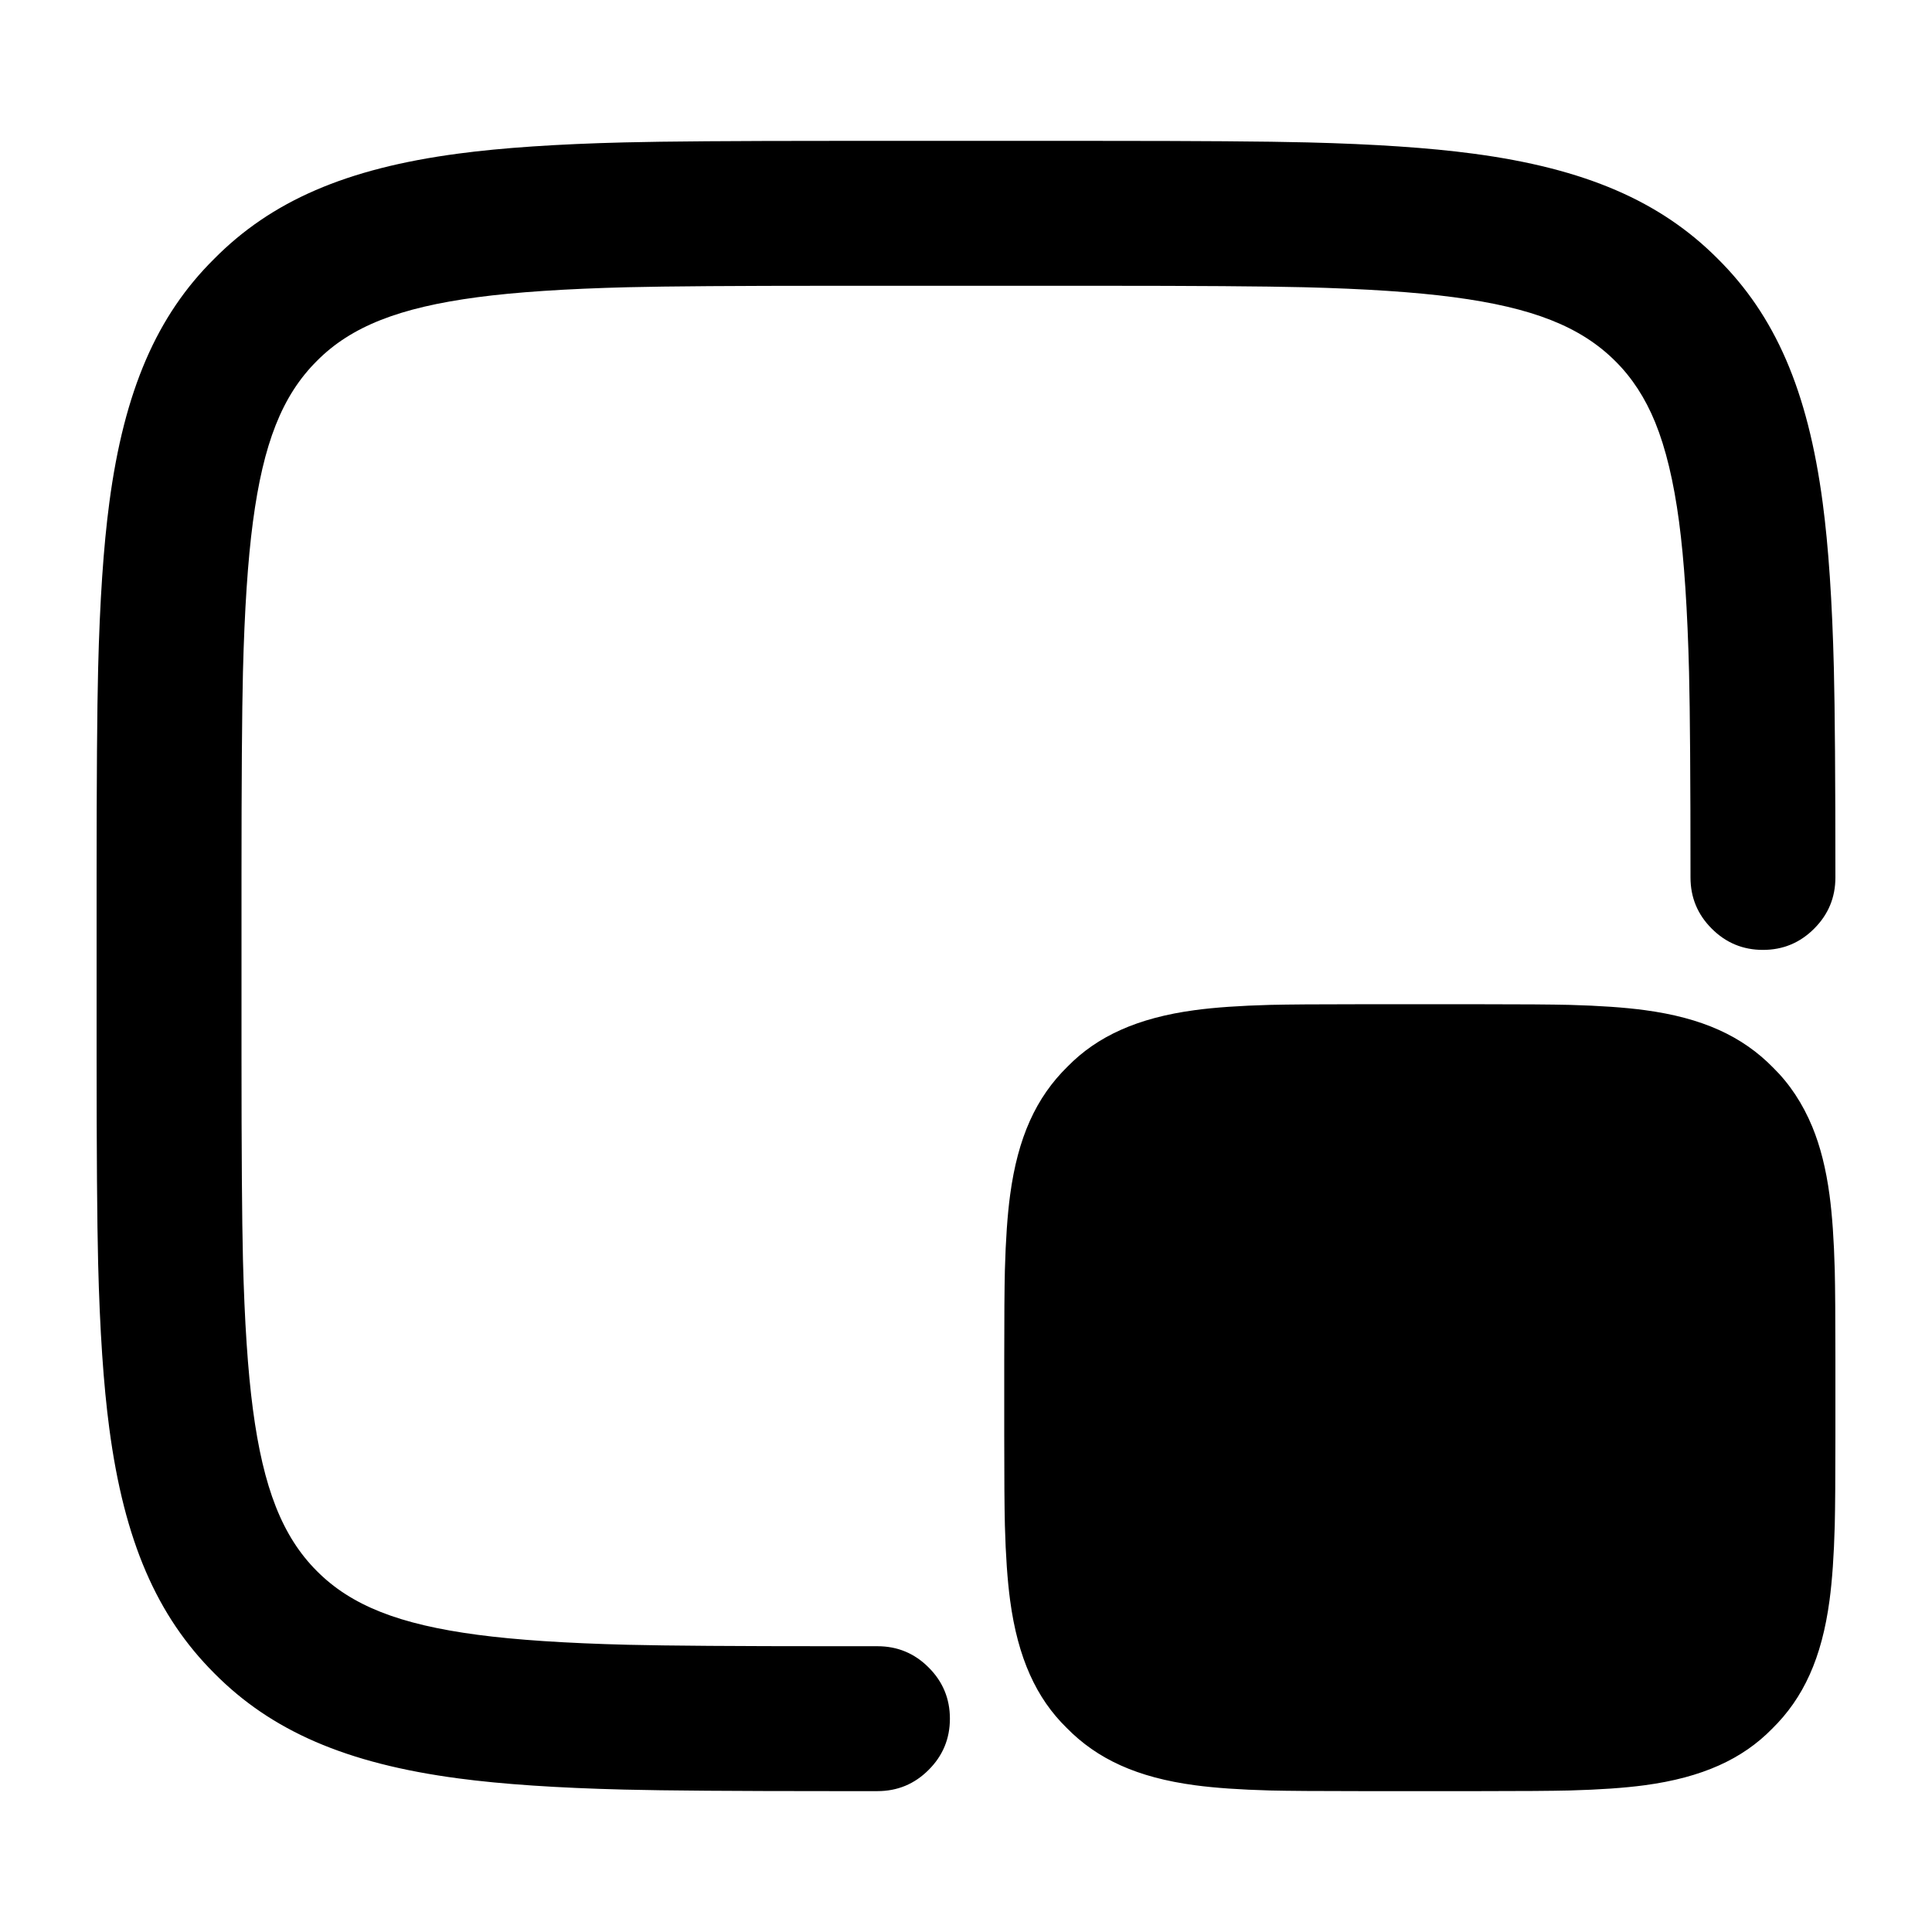
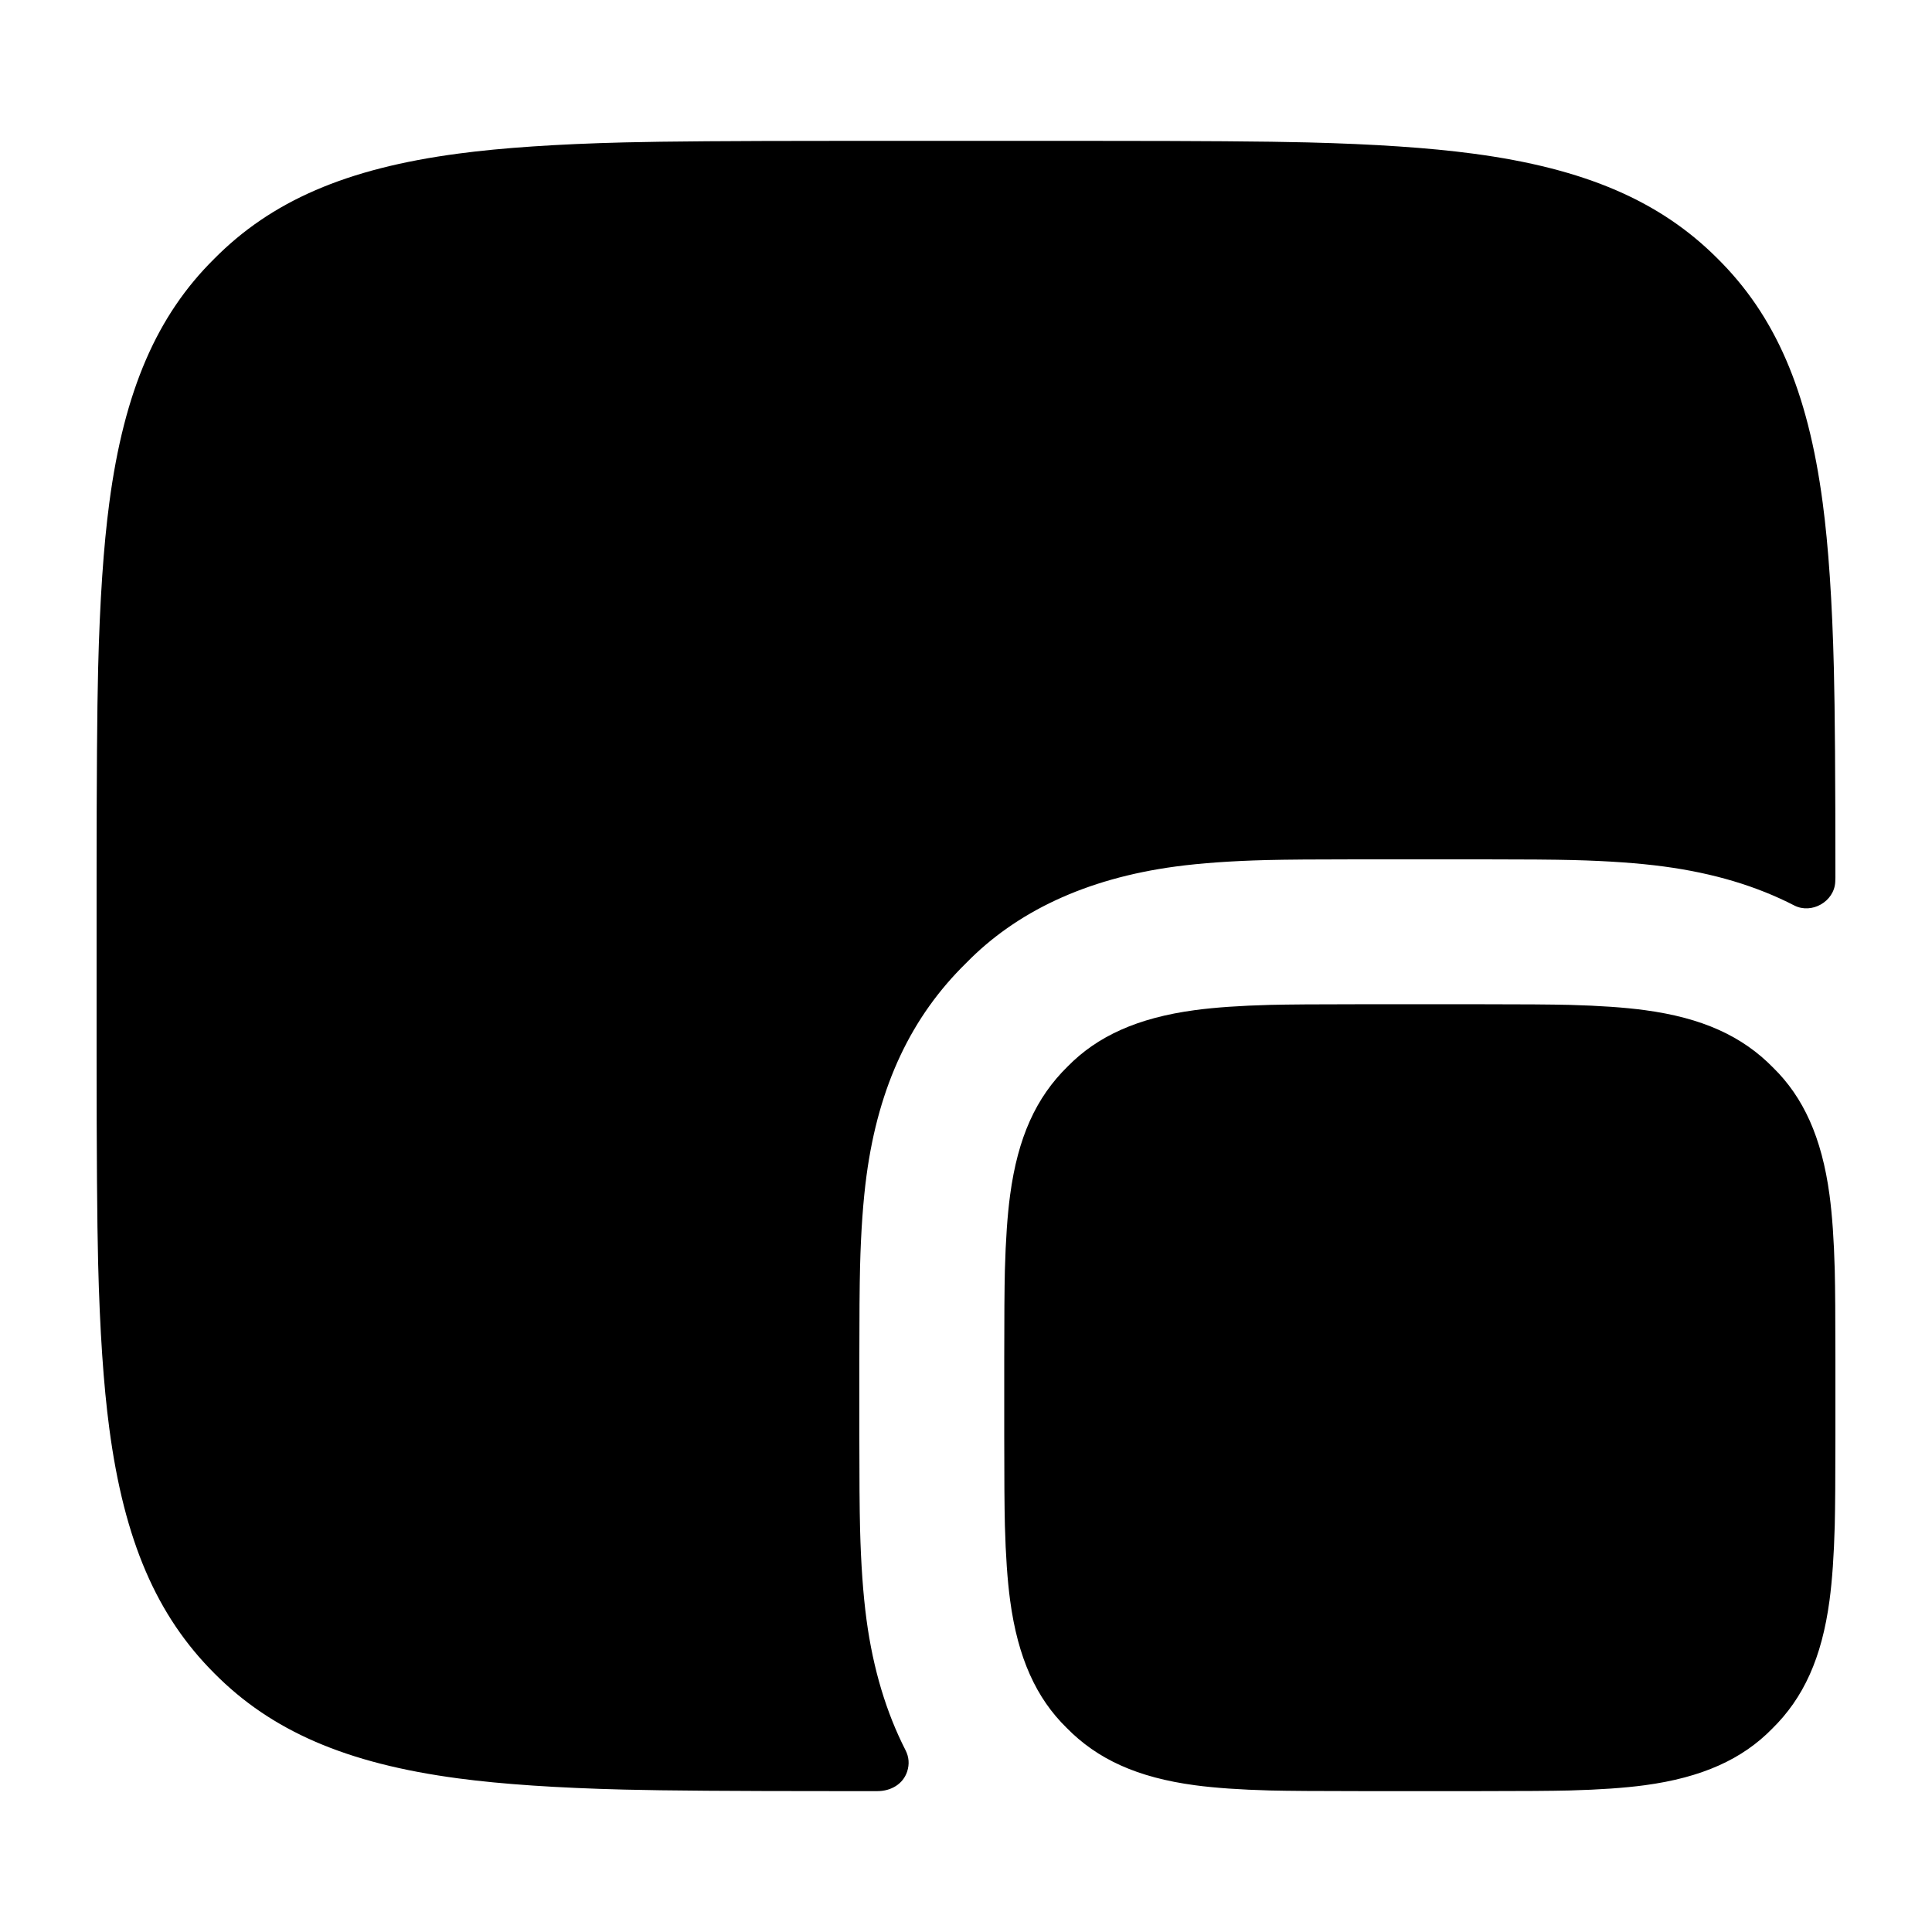
<svg viewBox="0 0 24 24" fill="none">
-   <path d="M22.514 14Q22.662 14.359 22.727 14.845Q22.777 15.218 22.792 15.778Q22.8 16.109 22.8 16.895V17.83Q22.8 18.616 22.792 18.947Q22.777 19.507 22.727 19.88C22.631 20.597 22.404 21.093 22.013 21.476C21.646 21.851 21.147 22.081 20.43 22.177Q20.057 22.227 19.497 22.242Q19.166 22.25 18.38 22.25H16.895Q16.109 22.25 15.778 22.242Q15.218 22.227 14.845 22.177C14.128 22.081 13.632 21.854 13.249 21.463C12.874 21.096 12.644 20.597 12.548 19.88Q12.498 19.507 12.483 18.947Q12.475 18.616 12.475 17.83V16.895Q12.475 16.109 12.483 15.778Q12.498 15.218 12.548 14.845C12.644 14.128 12.871 13.632 13.262 13.249C13.629 12.874 14.128 12.644 14.845 12.548Q15.218 12.498 15.778 12.483Q16.109 12.475 16.895 12.475H18.38Q19.166 12.475 19.497 12.483Q20.057 12.498 20.43 12.548C21.147 12.644 21.643 12.871 22.026 13.262Q22.334 13.564 22.514 14ZM20.561 5.246Q20.377 4.795 20.068 4.488C19.635 4.055 19.033 3.821 18.059 3.692Q17.345 3.597 16.194 3.568Q15.457 3.55 13.65 3.55H10.35Q8.539 3.55 7.8 3.568Q6.646 3.597 5.932 3.692C4.961 3.821 4.362 4.055 3.938 4.482C3.503 4.914 3.271 5.511 3.142 6.482Q3.047 7.196 3.018 8.35Q3 9.089 3 10.9V13.1Q3 14.906 3.018 15.644Q3.047 16.795 3.142 17.509C3.271 18.483 3.507 19.086 3.935 19.515C4.363 19.946 4.961 20.179 5.932 20.308Q6.646 20.403 7.8 20.432Q8.539 20.45 10.35 20.45H10.9Q11.273 20.45 11.536 20.714Q11.8 20.977 11.8 21.35Q11.8 21.723 11.536 21.986Q11.273 22.25 10.9 22.25H10.35Q8.516 22.25 7.755 22.231Q6.505 22.2 5.695 22.092C4.297 21.907 3.368 21.499 2.663 20.787C1.949 20.074 1.543 19.143 1.358 17.746Q1.25 16.937 1.219 15.689Q1.2 14.929 1.2 13.1V10.9Q1.2 9.066 1.219 8.305Q1.25 7.055 1.358 6.245C1.543 4.847 1.952 3.917 2.66 3.216C3.368 2.5 4.297 2.093 5.695 1.908Q6.505 1.8 7.755 1.769Q8.516 1.75 10.35 1.75H13.65Q15.479 1.75 16.239 1.769Q17.487 1.8 18.296 1.908C19.693 2.093 20.625 2.5 21.334 3.21C22.05 3.918 22.457 4.847 22.642 6.245Q22.75 7.055 22.781 8.305Q22.8 9.066 22.8 10.9Q22.8 11.273 22.536 11.536Q22.273 11.8 21.9 11.8Q21.527 11.8 21.264 11.536Q21 11.273 21 10.9Q21 9.089 20.982 8.35Q20.953 7.196 20.858 6.482Q20.758 5.729 20.561 5.246Z" fill="currentColor" />
+   <path d="M1.219 15.689Q1.2 14.929 1.2 13.1V10.9Q1.2 9.066 1.219 8.305Q1.25 7.055 1.358 6.245C1.543 4.847 1.952 3.917 2.66 3.216C3.368 2.5 4.297 2.093 5.695 1.908Q6.505 1.8 7.755 1.769Q8.516 1.75 10.35 1.75H13.65Q15.479 1.75 16.239 1.769Q17.487 1.8 18.296 1.908C19.693 2.093 20.625 2.5 21.334 3.21C22.05 3.918 22.457 4.847 22.642 6.245Q22.75 7.055 22.781 8.305C22.794 8.812 22.8 9.678 22.8 10.9Q22.8 10.929 22.798 10.957C22.785 11.2 22.505 11.359 22.289 11.248C21.821 11.007 21.288 10.847 20.67 10.764Q20.2 10.701 19.542 10.684Q19.189 10.675 18.38 10.675H16.895Q16.086 10.675 15.733 10.684Q15.075 10.701 14.605 10.764C13.481 10.915 12.62 11.331 12.003 11.962C11.324 12.627 10.915 13.481 10.764 14.605Q10.701 15.075 10.684 15.733Q10.675 16.086 10.675 16.895V17.83Q10.675 18.639 10.684 18.992Q10.701 19.65 10.764 20.12C10.847 20.739 11.012 21.278 11.248 21.74Q11.314 21.869 11.269 22.007C11.218 22.163 11.067 22.25 10.9 22.25H10.35C9.125 22.25 8.262 22.244 7.755 22.231Q6.505 22.2 5.695 22.092C4.297 21.907 3.368 21.499 2.663 20.787C1.949 20.074 1.543 19.143 1.358 17.746Q1.25 16.937 1.219 15.689ZM22.026 13.262C22.401 13.629 22.631 14.128 22.727 14.845Q22.777 15.218 22.792 15.778Q22.8 16.109 22.8 16.895V17.83Q22.8 18.616 22.792 18.947Q22.777 19.507 22.727 19.88C22.631 20.597 22.404 21.093 22.013 21.476C21.646 21.851 21.147 22.081 20.43 22.177Q20.057 22.227 19.497 22.242Q19.166 22.25 18.38 22.25H16.895Q16.109 22.25 15.778 22.242Q15.218 22.227 14.845 22.177C14.128 22.081 13.632 21.854 13.249 21.463C12.874 21.096 12.644 20.597 12.548 19.88Q12.498 19.507 12.483 18.947Q12.475 18.616 12.475 17.83V16.895Q12.475 16.109 12.483 15.778Q12.498 15.218 12.548 14.845C12.644 14.128 12.871 13.632 13.262 13.249C13.629 12.874 14.128 12.644 14.845 12.548Q15.218 12.498 15.778 12.483Q16.109 12.475 16.895 12.475H18.38Q19.166 12.475 19.497 12.483Q20.057 12.498 20.43 12.548C21.147 12.644 21.643 12.871 22.026 13.262Z" fill="currentColor" />
</svg>
